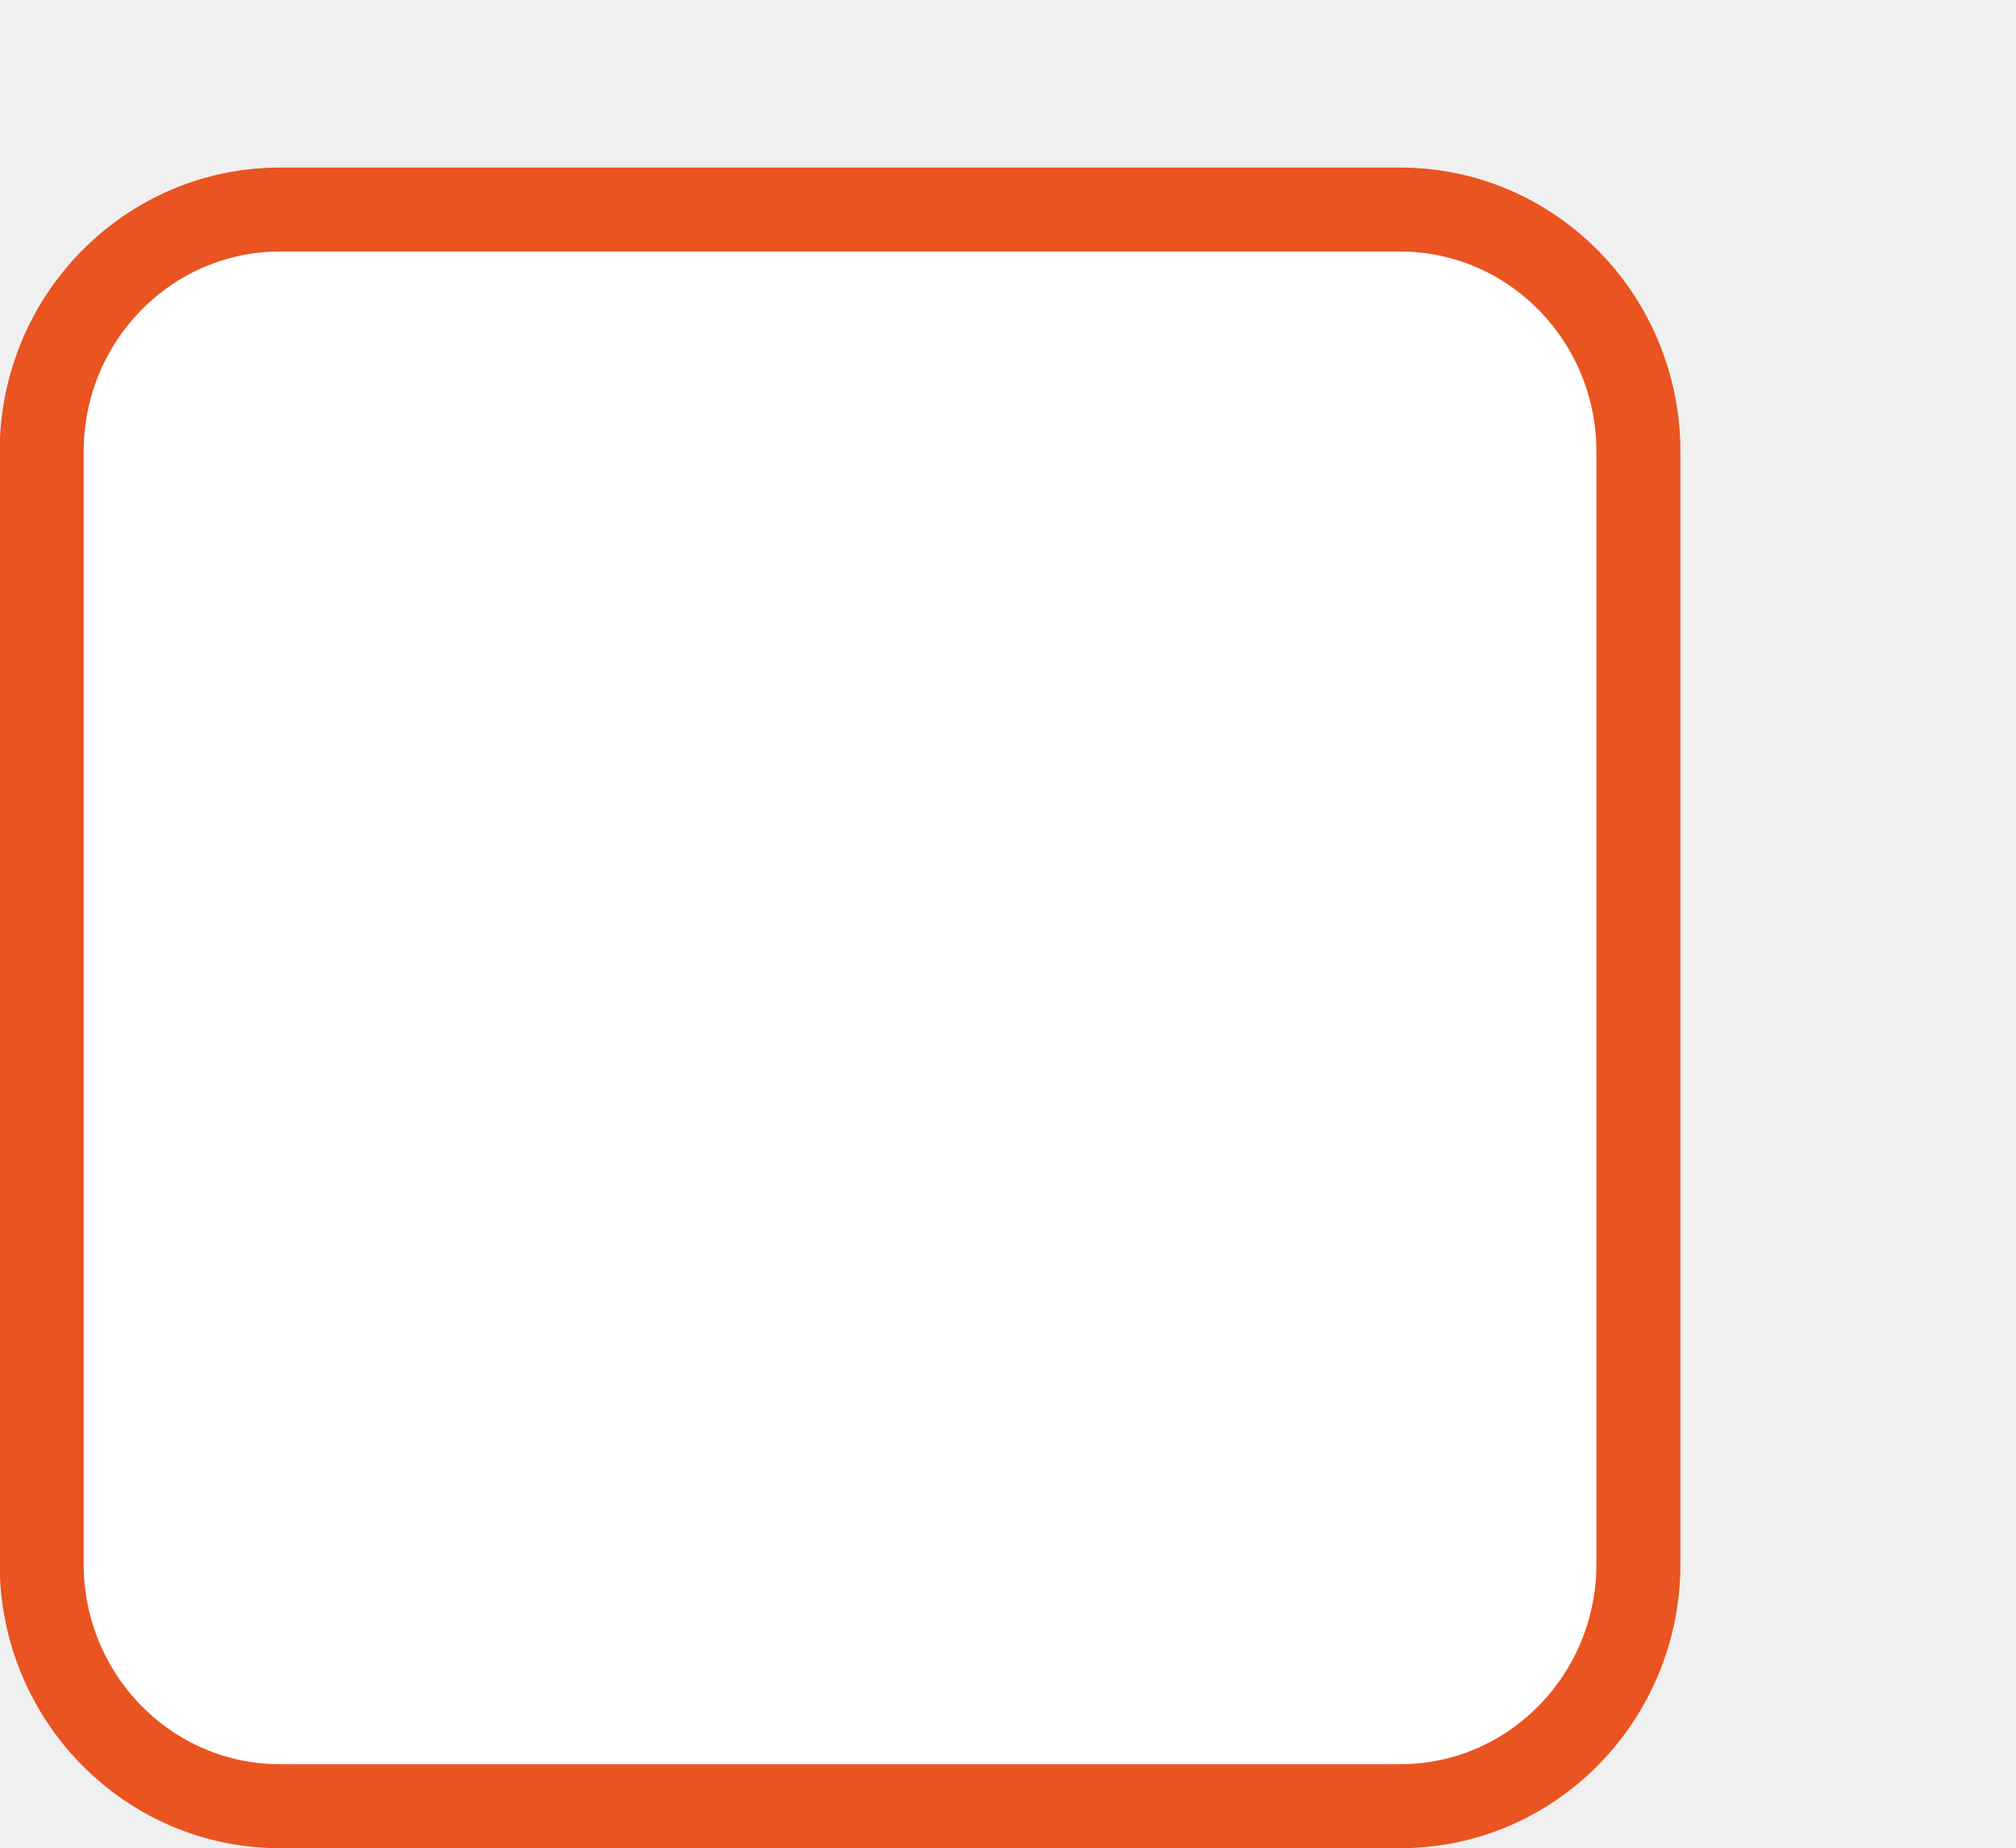
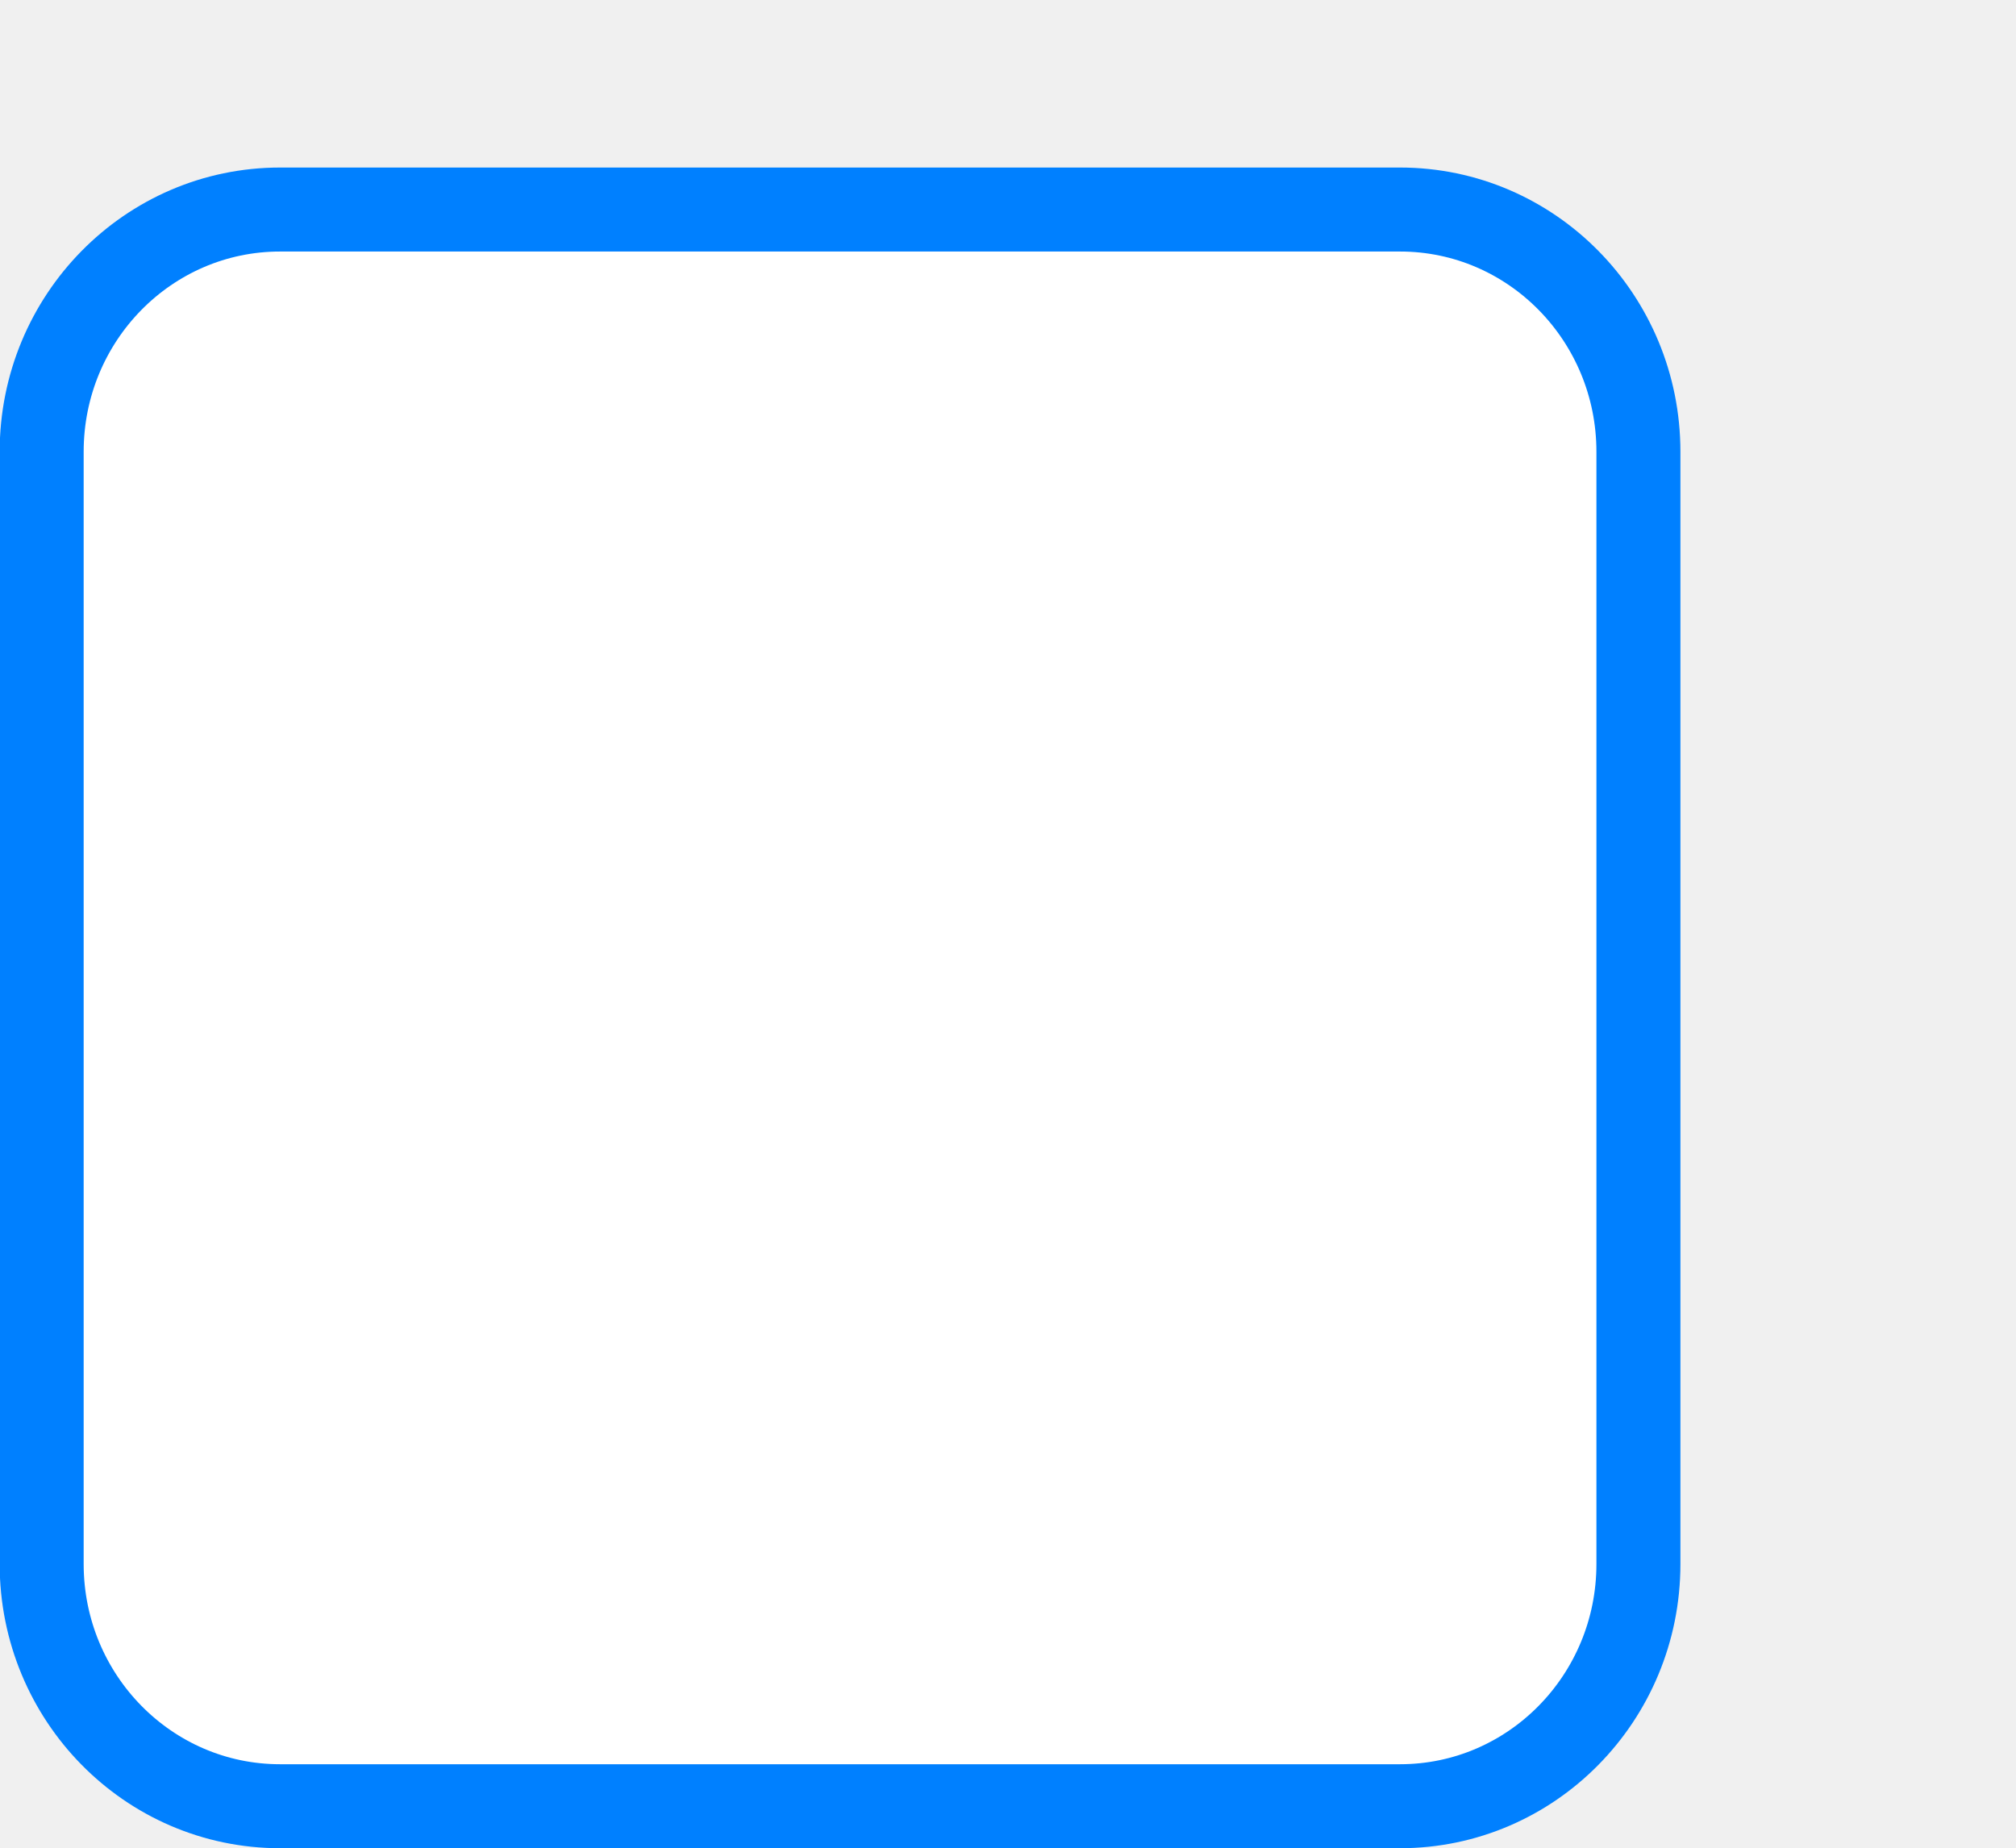
<svg xmlns="http://www.w3.org/2000/svg" xmlns:xlink="http://www.w3.org/1999/xlink" width="24" height="22" id="svg3199" version="1.1">
  <defs id="defs3201">
    <linearGradient id="linearGradient10013-4-63-6">
      <stop style="stop-color:#333333;stop-opacity:1;" offset="0" id="stop10015-2-76-1" />
      <stop style="stop-color:#292929;stop-opacity:1" offset="1" id="stop10017-46-15-8" />
    </linearGradient>
    <linearGradient id="linearGradient10597-5">
      <stop style="stop-color:#16171a;stop-opacity:1;" offset="0" id="stop10599-2" />
      <stop style="stop-color:#2b2d33;stop-opacity:1" offset="1" id="stop10601-5" />
    </linearGradient>
    <linearGradient y2="-322.164" x2="921.225" y1="-330.051" x1="921.328" gradientTransform="matrix(1.591837,0,0,0.8571429,-1456.546,275.4519)" gradientUnits="userSpaceOnUse" id="linearGradient15374" xlink:href="#linearGradient10013-4-63-6" />
    <linearGradient gradientTransform="translate(-1199.985,216.3805)" y2="-227.08" x2="1203.918" y1="-217.567" x1="1203.918" gradientUnits="userSpaceOnUse" id="linearGradient15376" xlink:href="#linearGradient10597-5" />
    <linearGradient id="linearGradient5581-5-2-4-6-8-7-35-8">
      <stop id="stop5583-0-92-8-0-7-6-5-1" offset="0" style="stop-color:#45484c;stop-opacity:1;" />
      <stop style="stop-color:#393c3f;stop-opacity:1;" offset="0.4" id="stop5585-4-7-2-7-9-9-92-0" />
      <stop id="stop5587-6-7-2-0-3-1-21-5" offset="1" style="stop-color:#2d2f32;stop-opacity:1;" />
    </linearGradient>
  </defs>
  <g id="layer1" transform="translate(-342.5,-521.3622)">
-     <rect ry="2.884" style="color:#000000;display:inline;overflow:visible;visibility:visible;fill:#ffffff;fill-opacity:1;stroke:#e95420;stroke-width:1;stroke-linecap:butt;stroke-linejoin:round;stroke-miterlimit:4;stroke-dasharray:none;stroke-dashoffset:0;stroke-opacity:1;marker:none;enable-background:accumulate" id="rect11803" width="19.009" height="19.011" x="342.996" y="523.857" rx="2.838" />
+     <rect ry="2.884" style="color:#000000;display:inline;overflow:visible;visibility:visible;fill:#ffffff;fill-opacity:1;stroke:#0080ff;stroke-width:1;stroke-linecap:butt;stroke-linejoin:round;stroke-miterlimit:4;stroke-dasharray:none;stroke-dashoffset:0;stroke-opacity:1;marker:none;enable-background:accumulate" id="rect11803" width="19.009" height="19.011" x="342.996" y="523.857" rx="2.838" />
    <rect style="color:#000000;fill:none;stroke:none;stroke-width:2;marker:none;visibility:visible;display:inline;overflow:visible;enable-background:accumulate" id="rect17347" width="21.944" height="21.944" x="342.299" y="521.584" />
  </g>
</svg>
